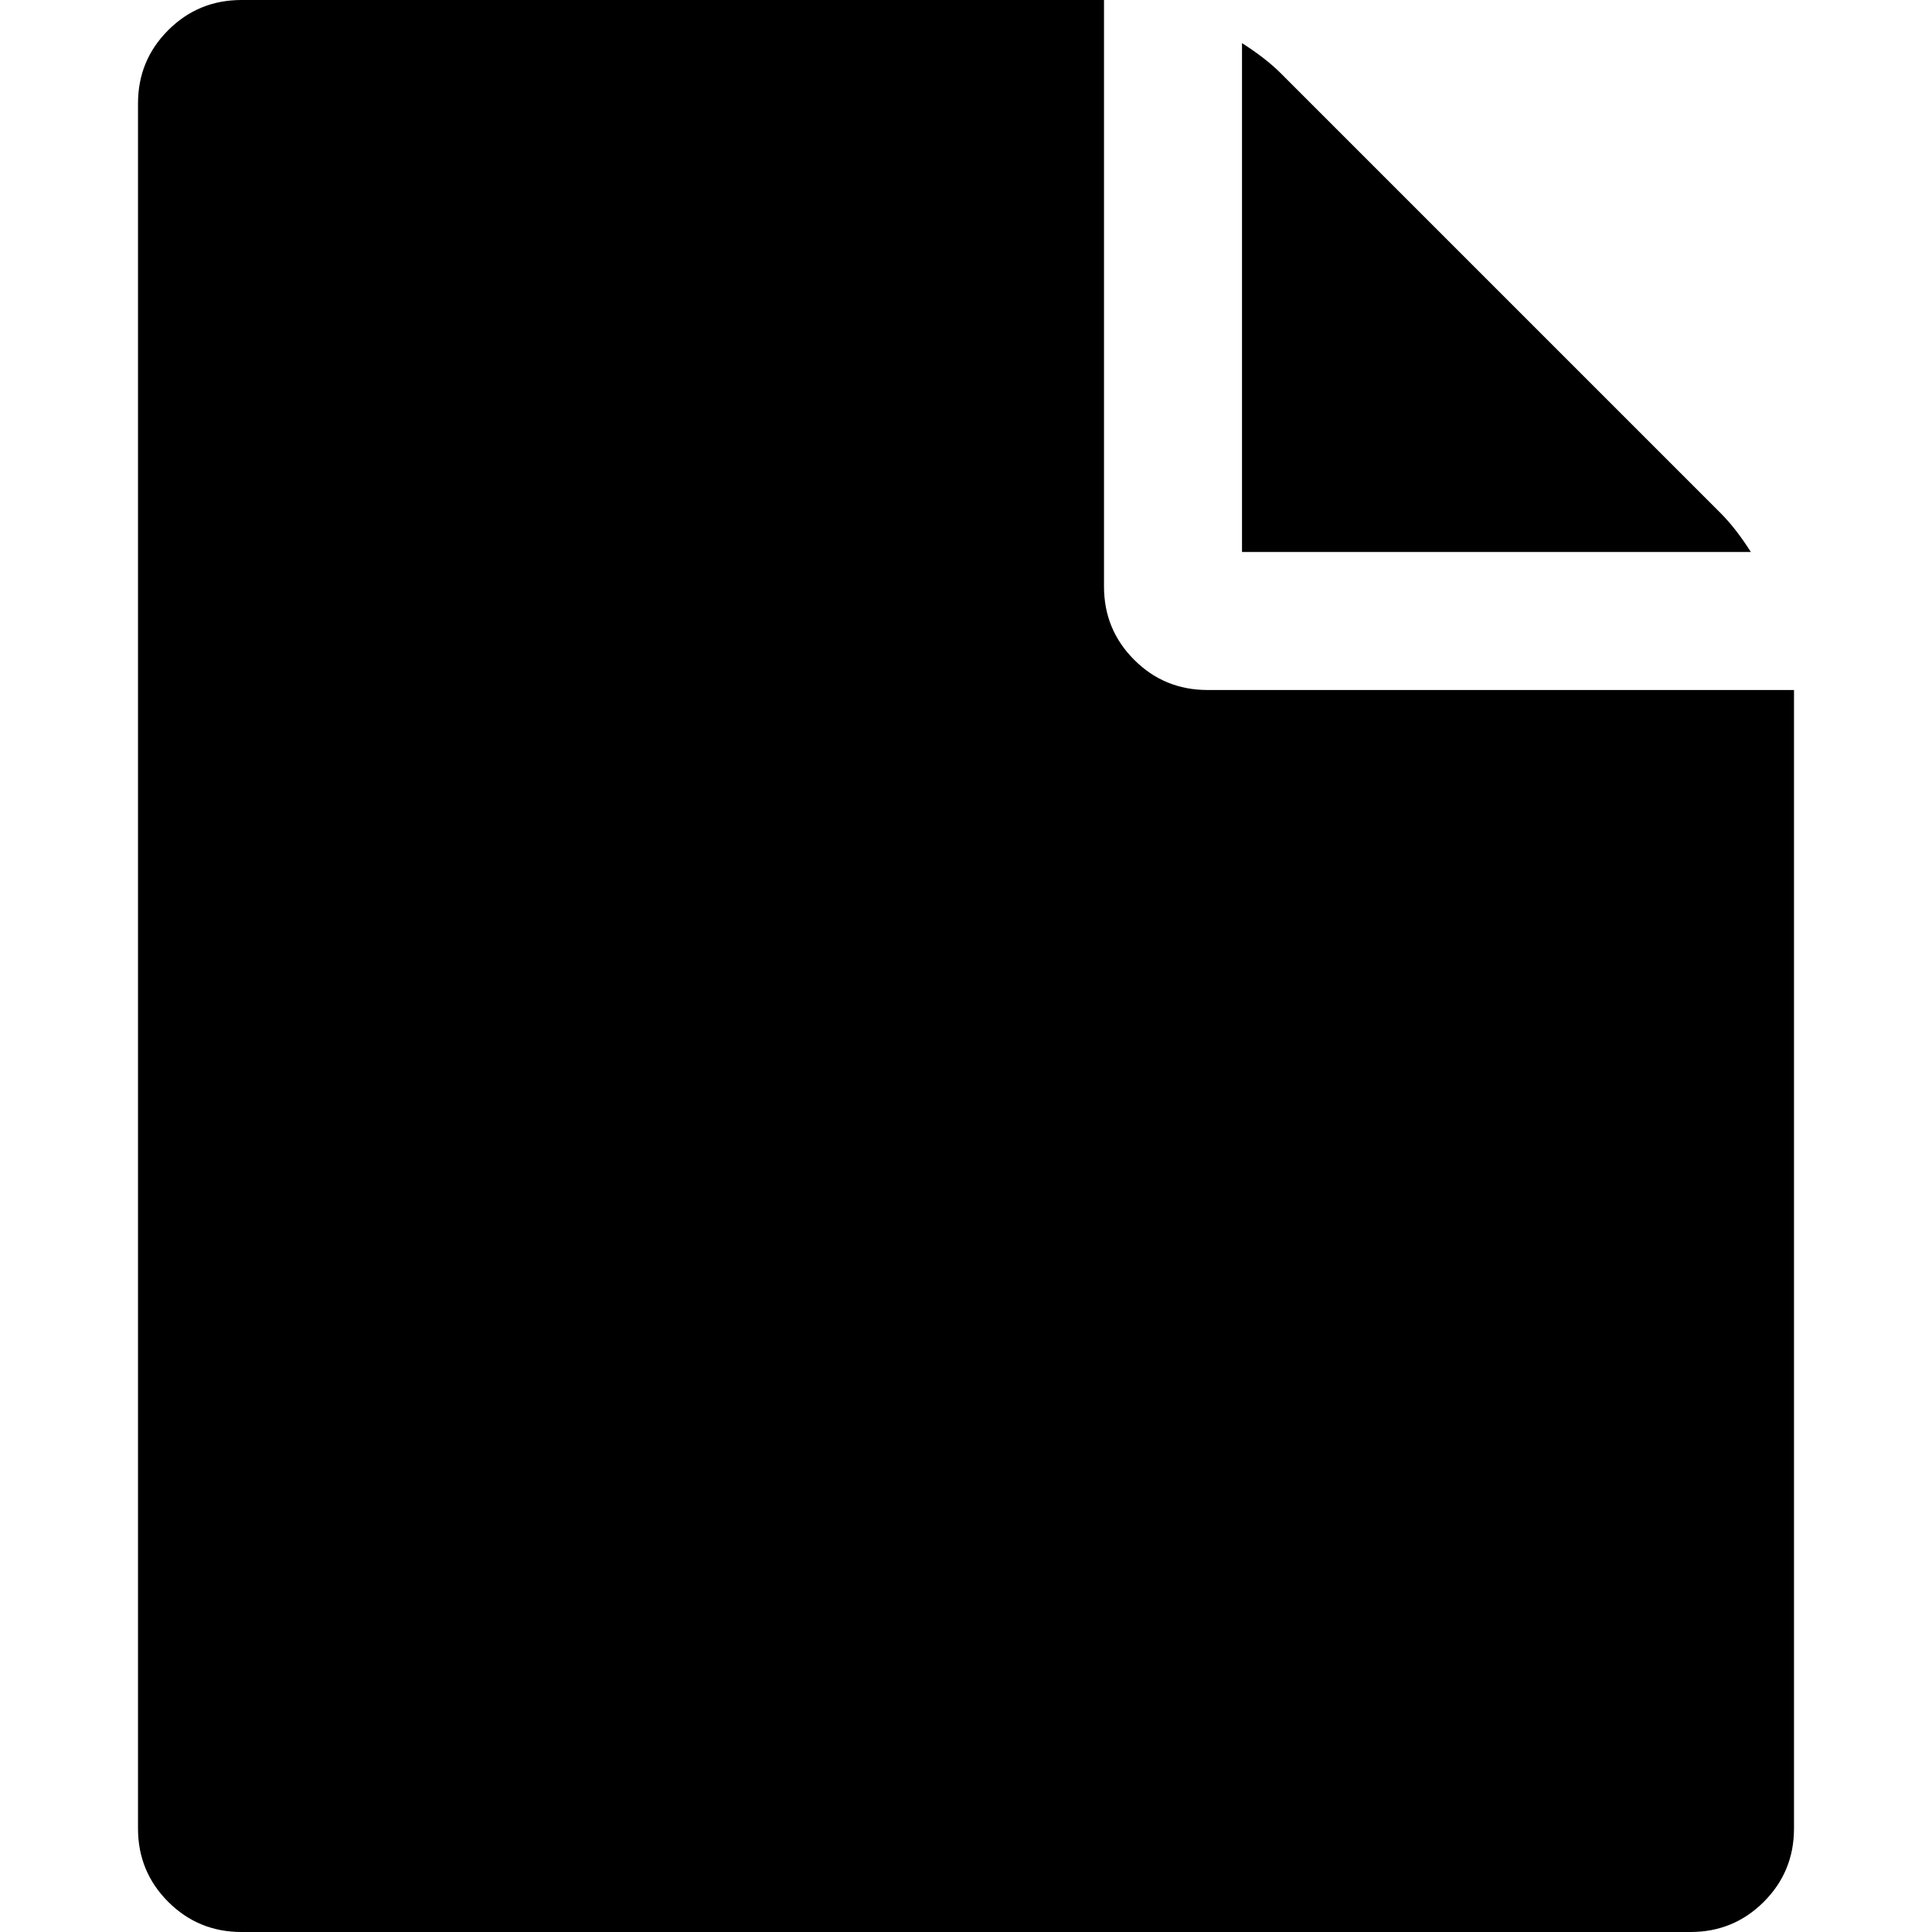
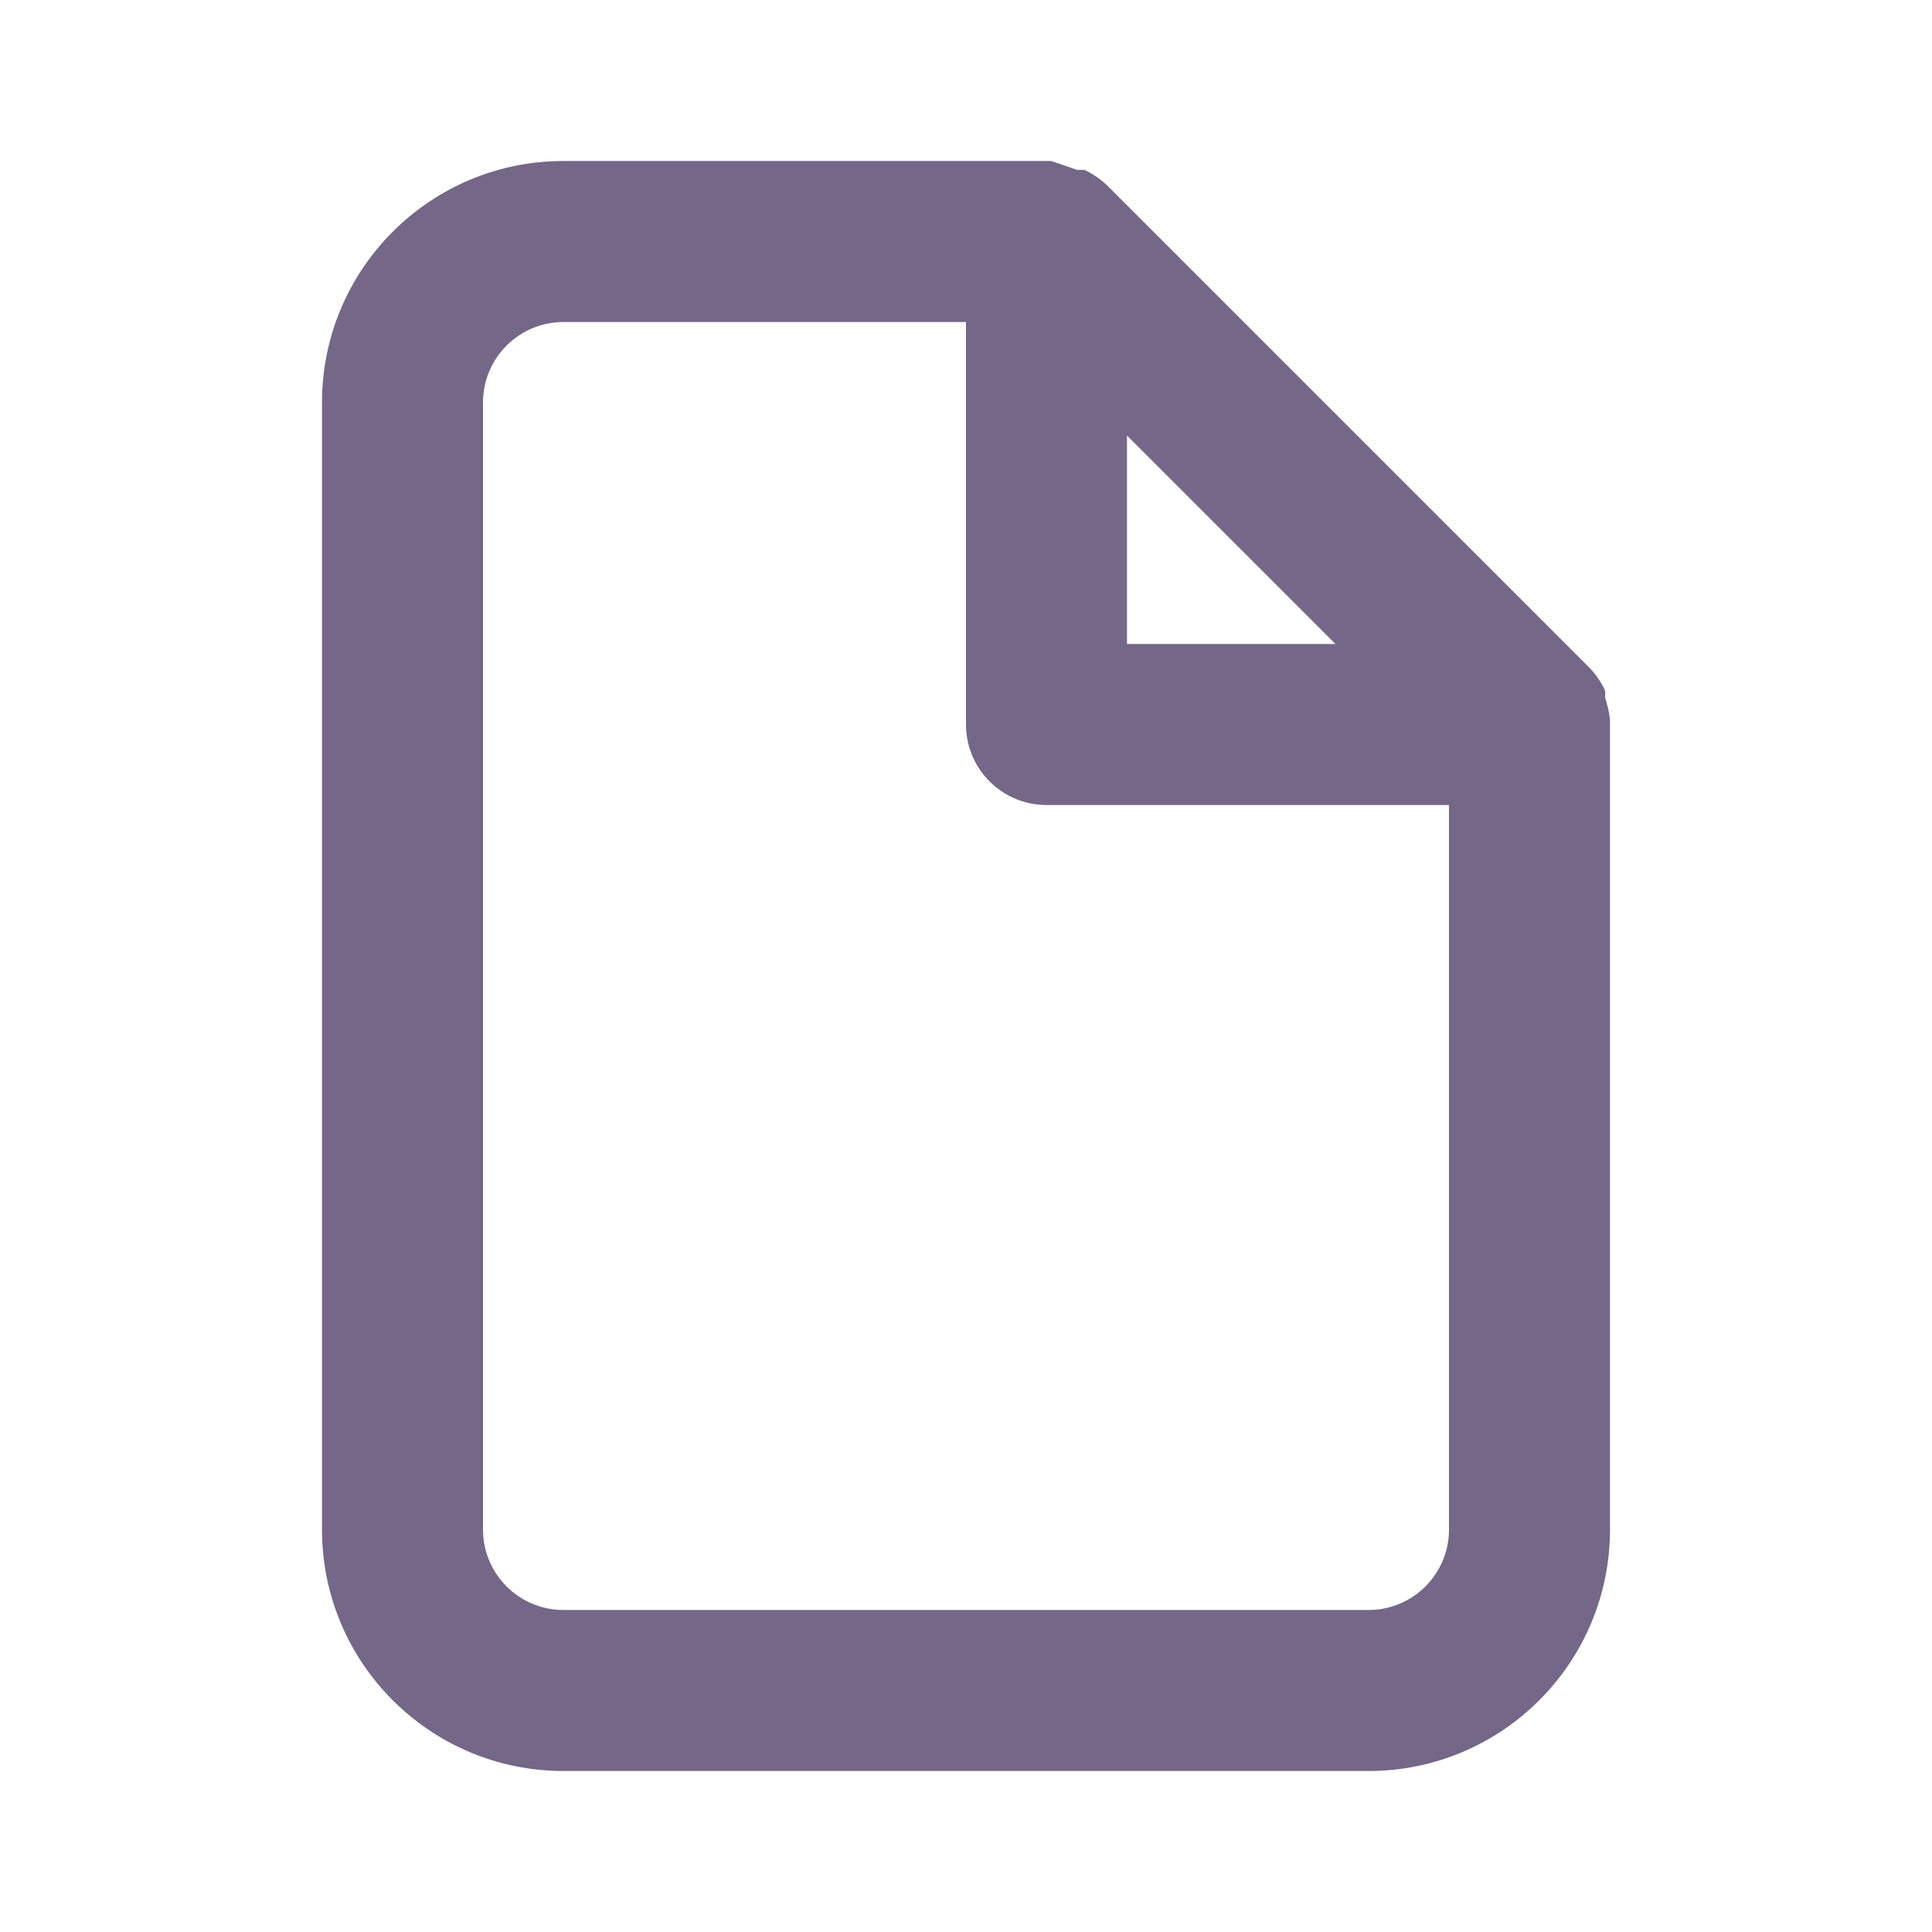
- <svg xmlns="http://www.w3.org/2000/svg" height="1792" viewBox="0 0 1792 1792" width="1792">
-   <path d="M1152 512v-472q22 14 36 28l408 408q14 14 28 36h-472zm-128 32q0 40 28 68t68 28h544v1056q0 40-28 68t-68 28h-1344q-40 0-68-28t-28-68v-1600q0-40 28-68t68-28h800v544z" />
+ <svg xmlns="http://www.w3.org/2000/svg" viewBox="0 0 24 24">
+   <path fill="#746788" d="M20,8.94a1.31,1.31,0,0,0-.06-.27l0-.09a1.07,1.07,0,0,0-.19-.28h0l-6-6h0a1.07,1.07,0,0,0-.28-.19l-.09,0L13.06,2H7A3,3,0,0,0,4,5V19a3,3,0,0,0,3,3H17a3,3,0,0,0,3-3V9S20,9,20,8.94ZM14,5.41,16.59,8H14ZM18,19a1,1,0,0,1-1,1H7a1,1,0,0,1-1-1V5A1,1,0,0,1,7,4h5V9a1,1,0,0,0,1,1h5Z" />
</svg>
